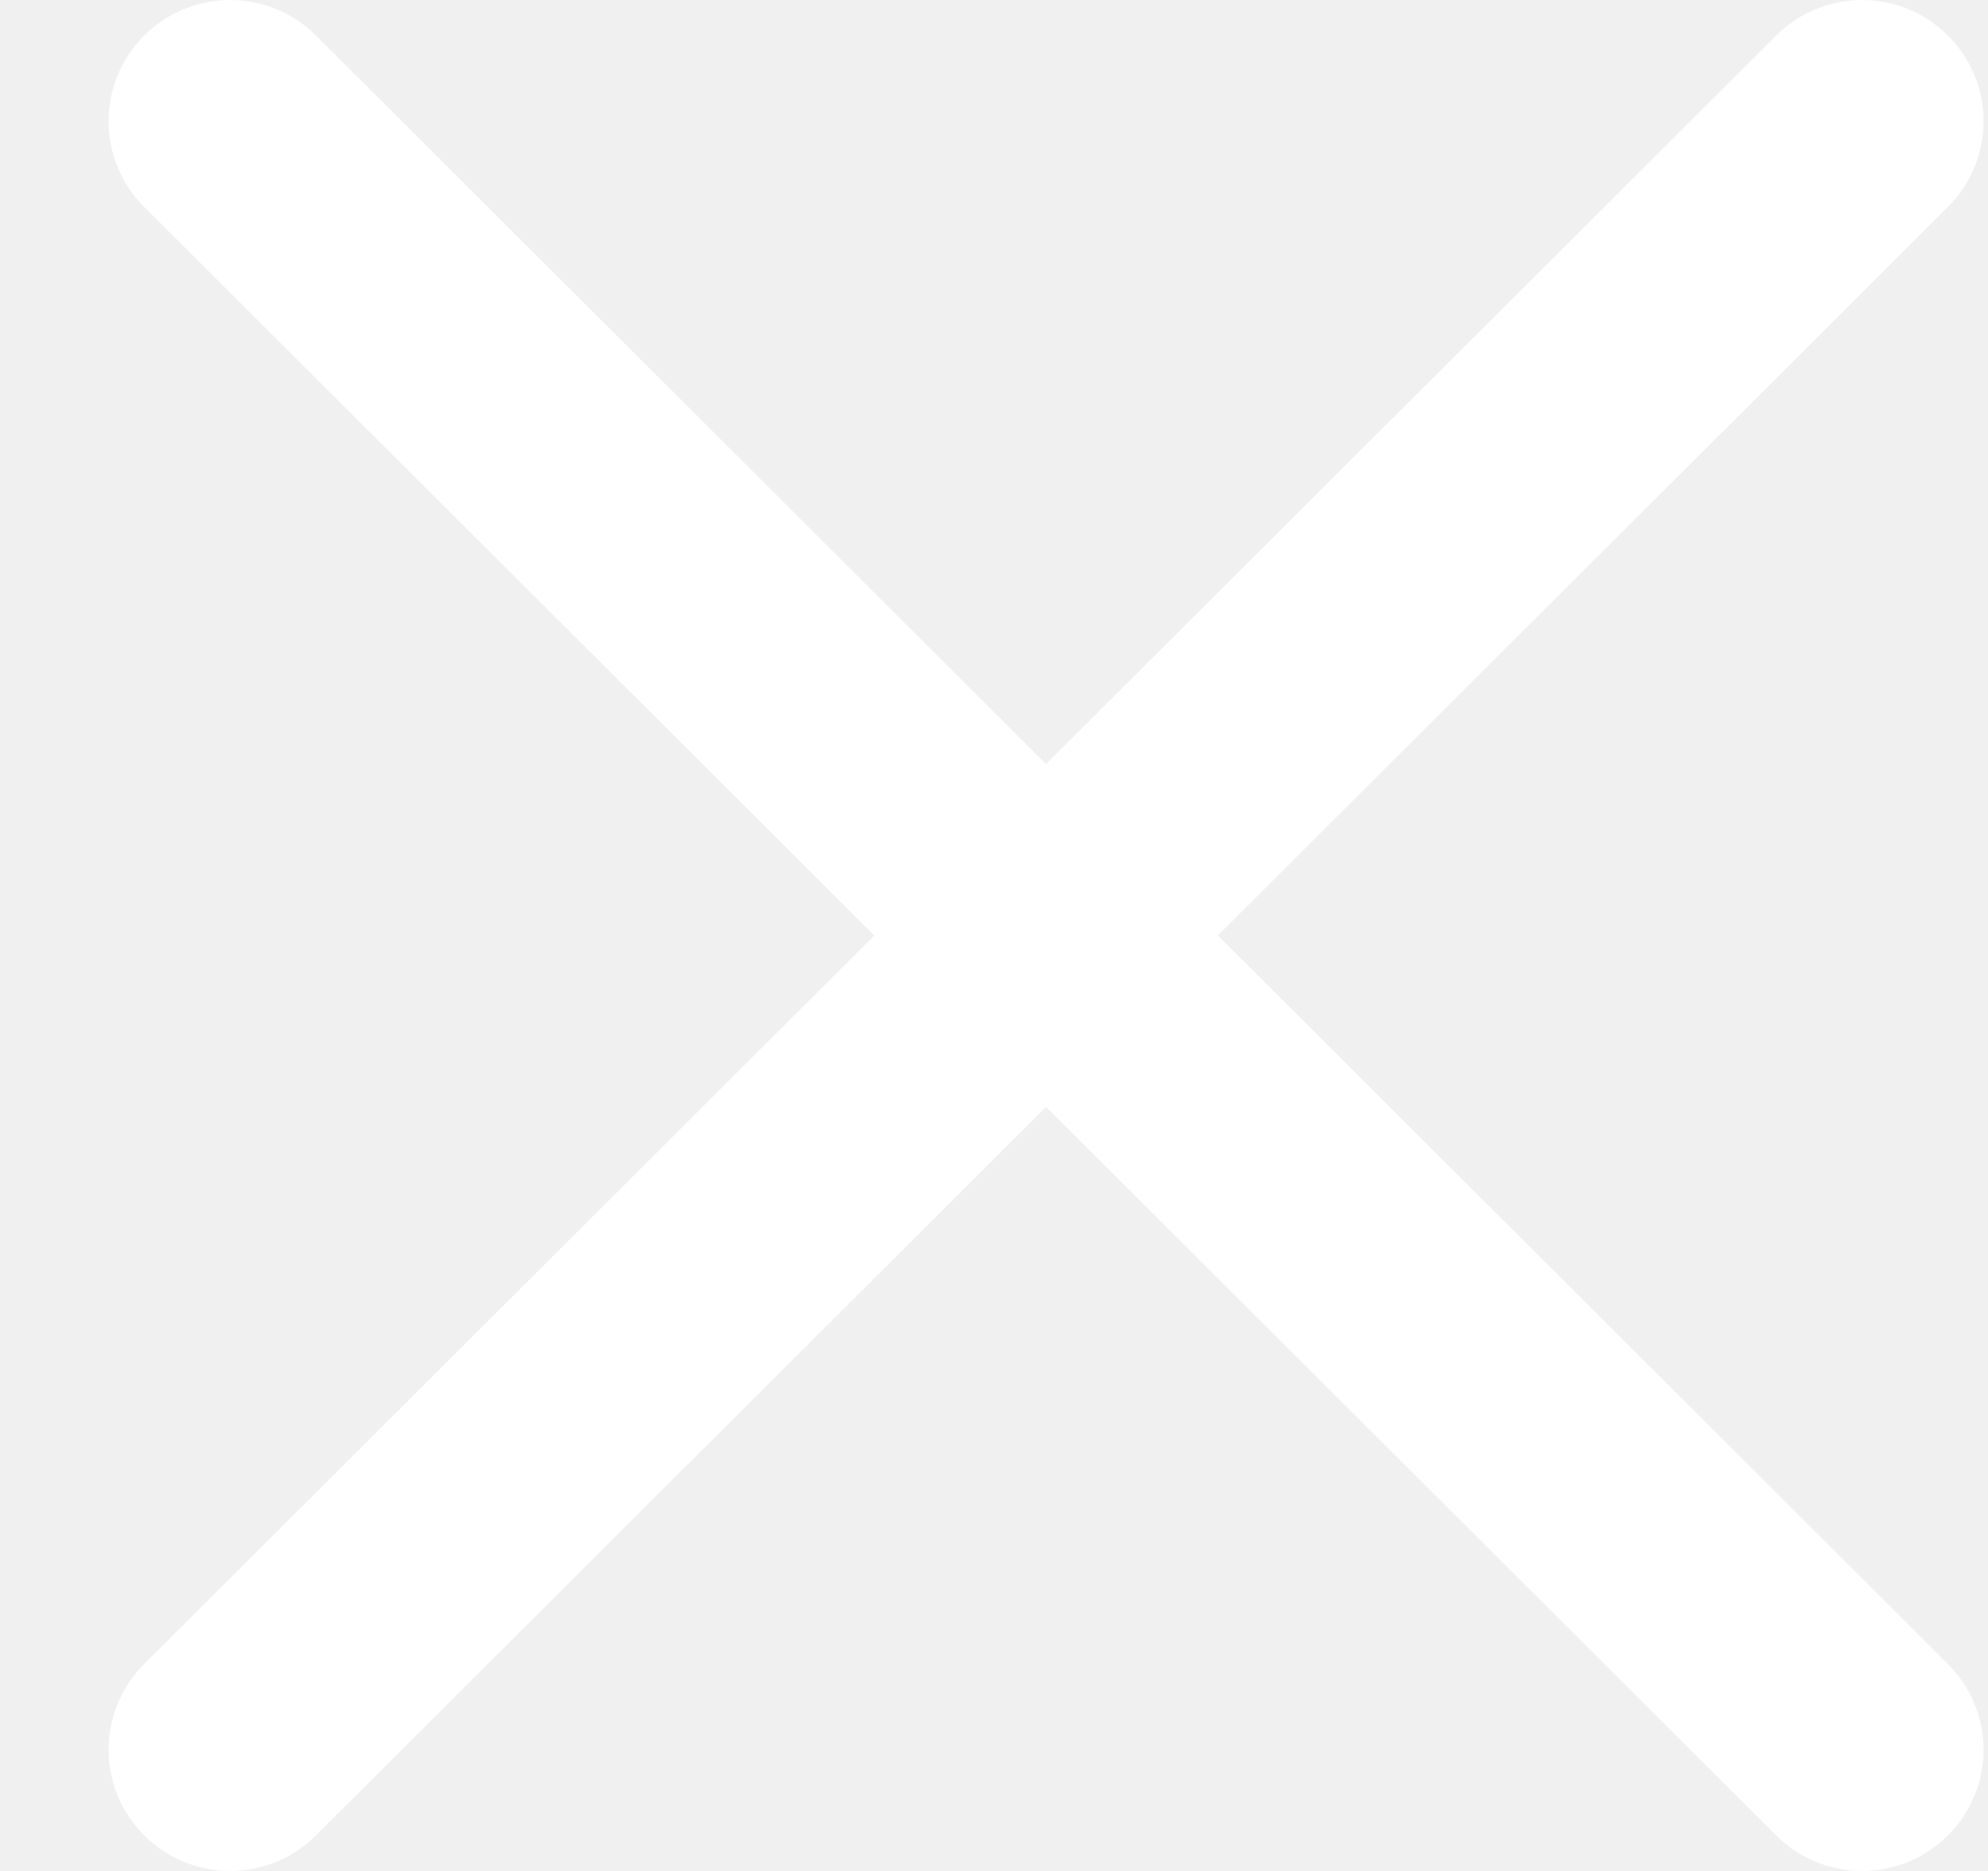
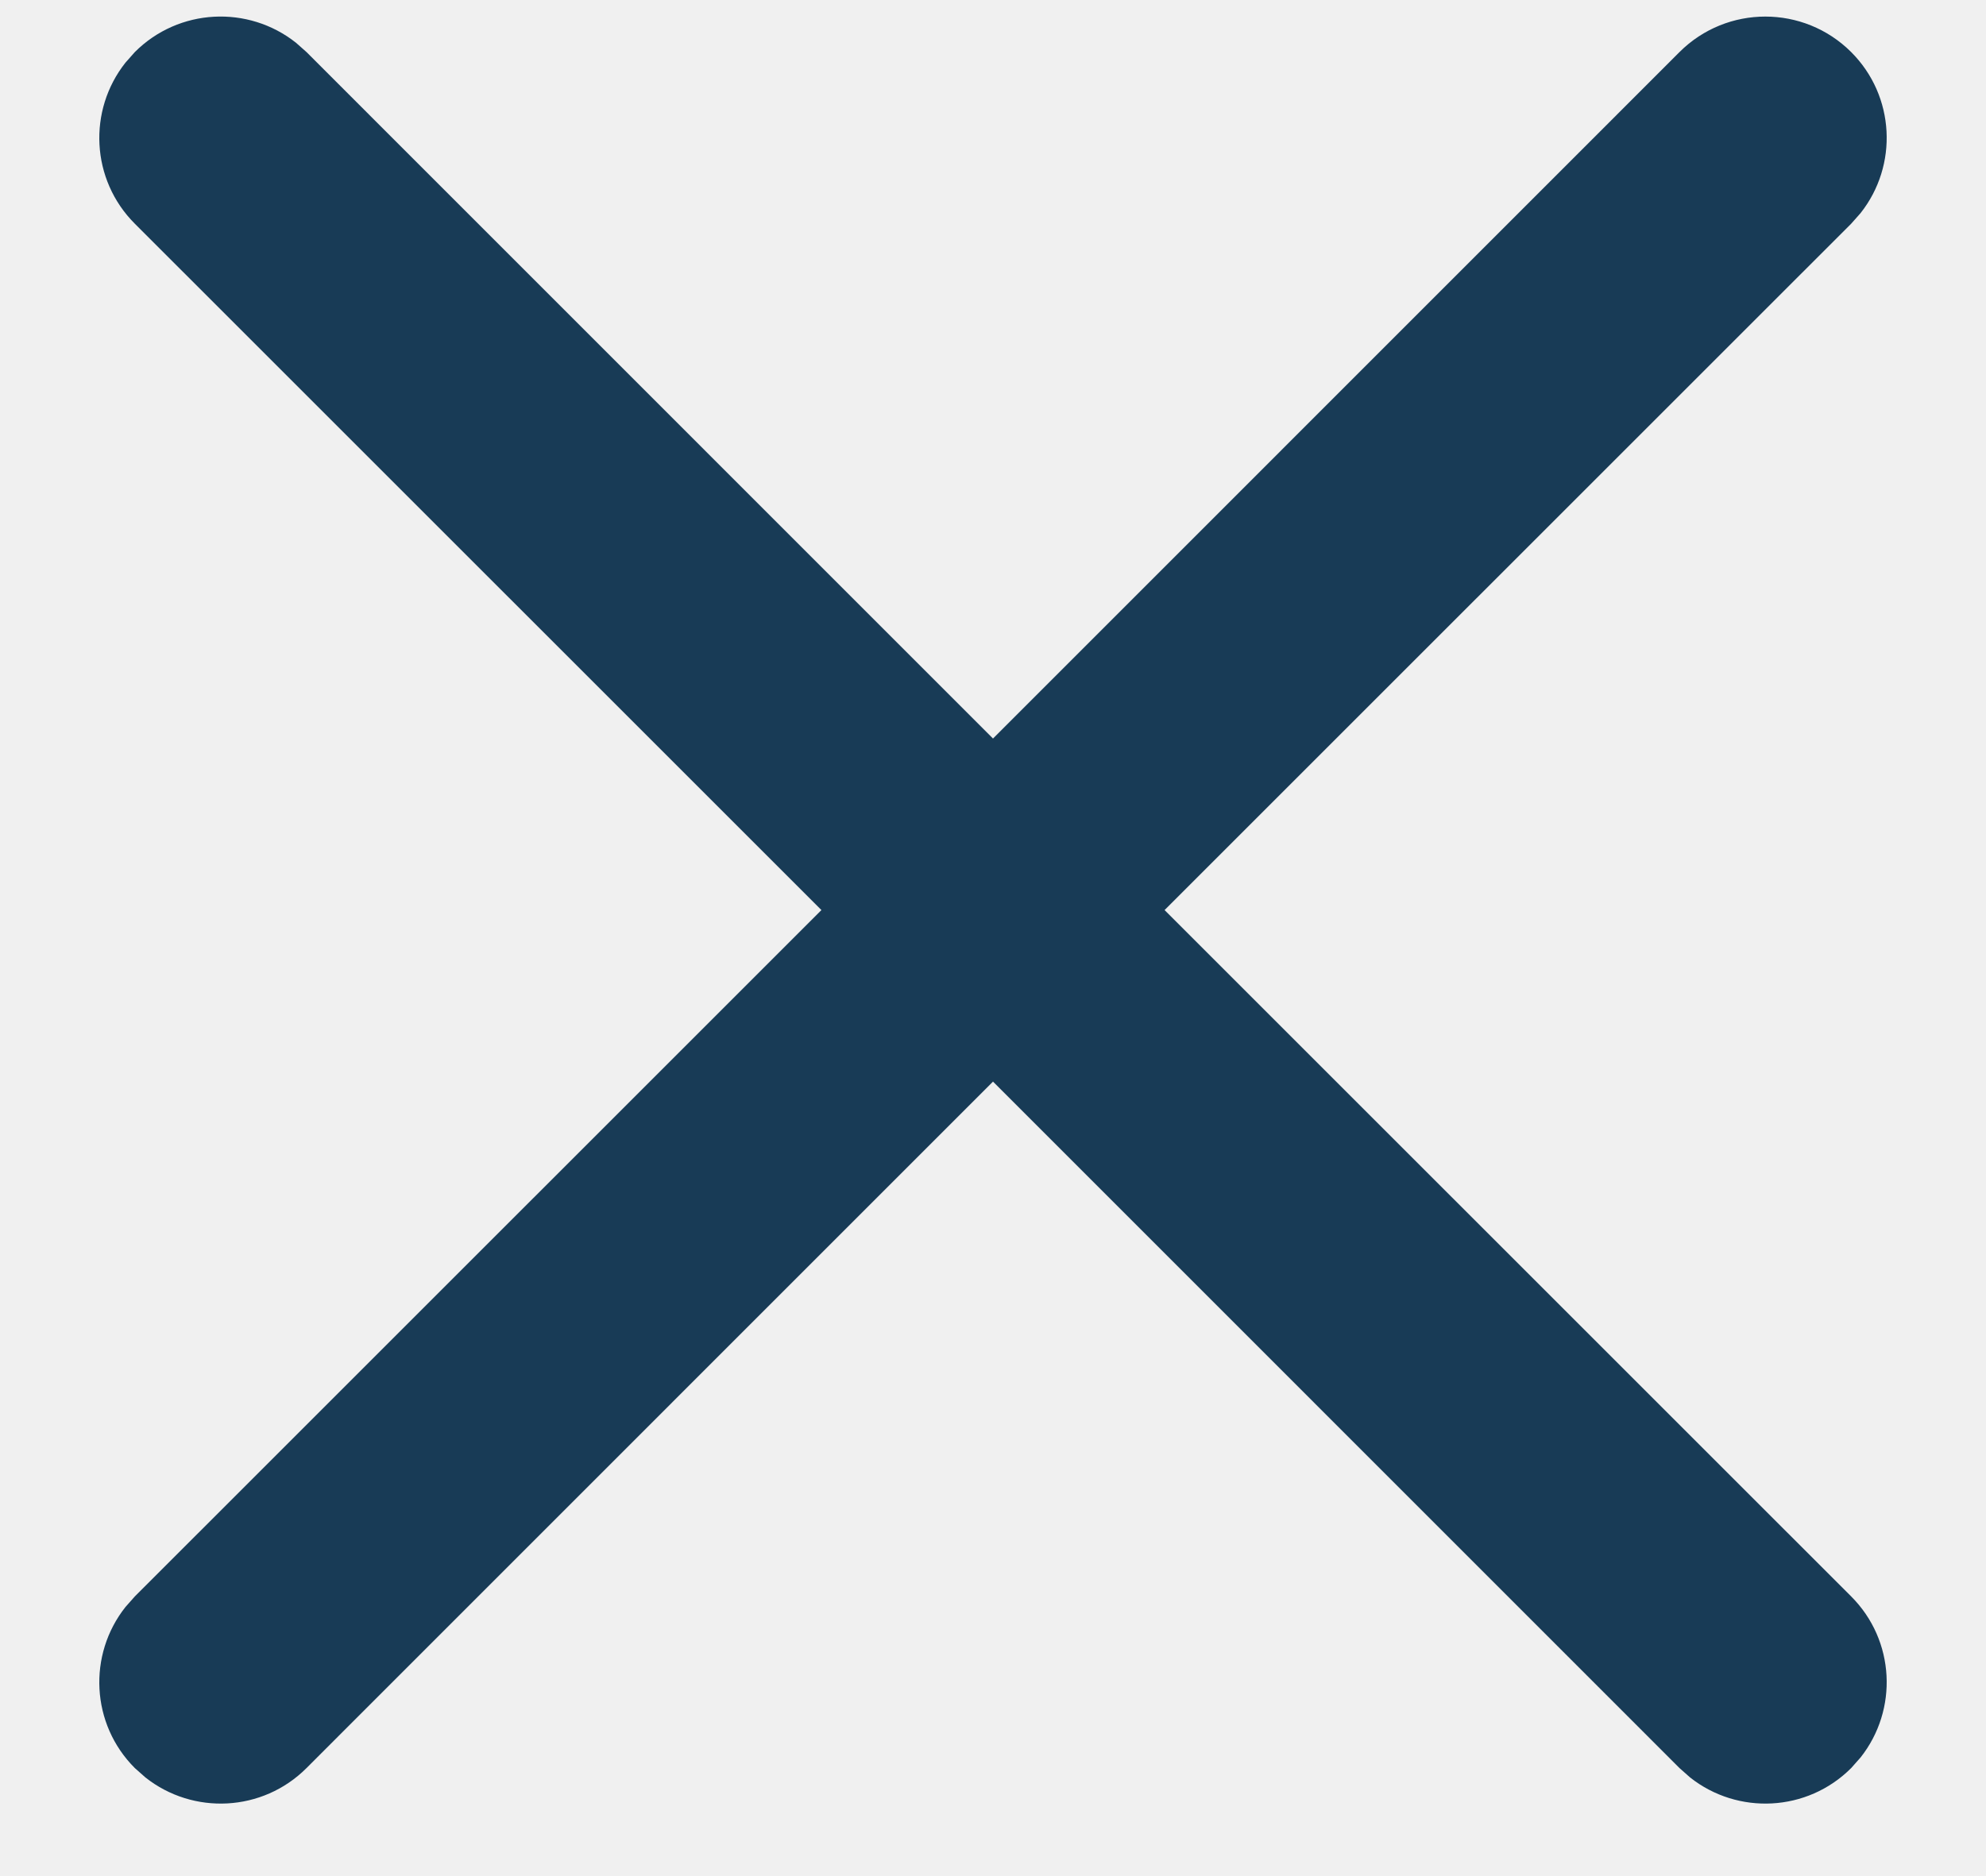
- <svg xmlns="http://www.w3.org/2000/svg" width="17" height="16" viewBox="0 0 17 16" fill="none">
-   <path d="M10.414 8L16.657 1.77C17.064 1.364 17.064 0.709 16.657 0.304C16.251 -0.101 15.595 -0.101 15.189 0.304L8.945 6.534L2.702 0.304C2.296 -0.101 1.64 -0.101 1.233 0.304C0.827 0.709 0.827 1.364 1.233 1.77L7.477 8L1.233 14.23C0.827 14.636 0.827 15.291 1.233 15.696C1.436 15.898 1.702 16 1.968 16C2.234 16 2.5 15.898 2.702 15.696L8.945 9.466L15.189 15.696C15.391 15.898 15.657 16 15.923 16C16.189 16 16.455 15.898 16.657 15.696C17.064 15.291 17.064 14.636 16.657 14.23L10.414 8Z" fill="white" />
+ <svg xmlns="http://www.w3.org/2000/svg" width="18" height="17" viewBox="0 0 18 17" fill="none">
+   <path d="M9 6.695L15.222 0.472C15.652 0.043 16.348 0.043 16.778 0.472C17.177 0.871 17.205 1.5 16.863 1.932L16.778 2.028L10.555 8.25L16.778 14.472C17.177 14.871 17.205 15.5 16.863 15.932L16.778 16.028C16.379 16.427 15.75 16.455 15.318 16.113L15.222 16.028L9 9.805L2.778 16.028C2.379 16.427 1.75 16.455 1.318 16.113L1.222 16.028C0.823 15.629 0.795 15 1.137 14.568L1.222 14.472L7.445 8.25L1.222 2.028C0.823 1.629 0.795 1 1.137 0.568L1.222 0.472C1.621 0.073 2.25 0.045 2.682 0.387L2.778 0.472L9 6.695L15.222 0.472L9 6.695Z" fill="#183B56" />
</svg>
